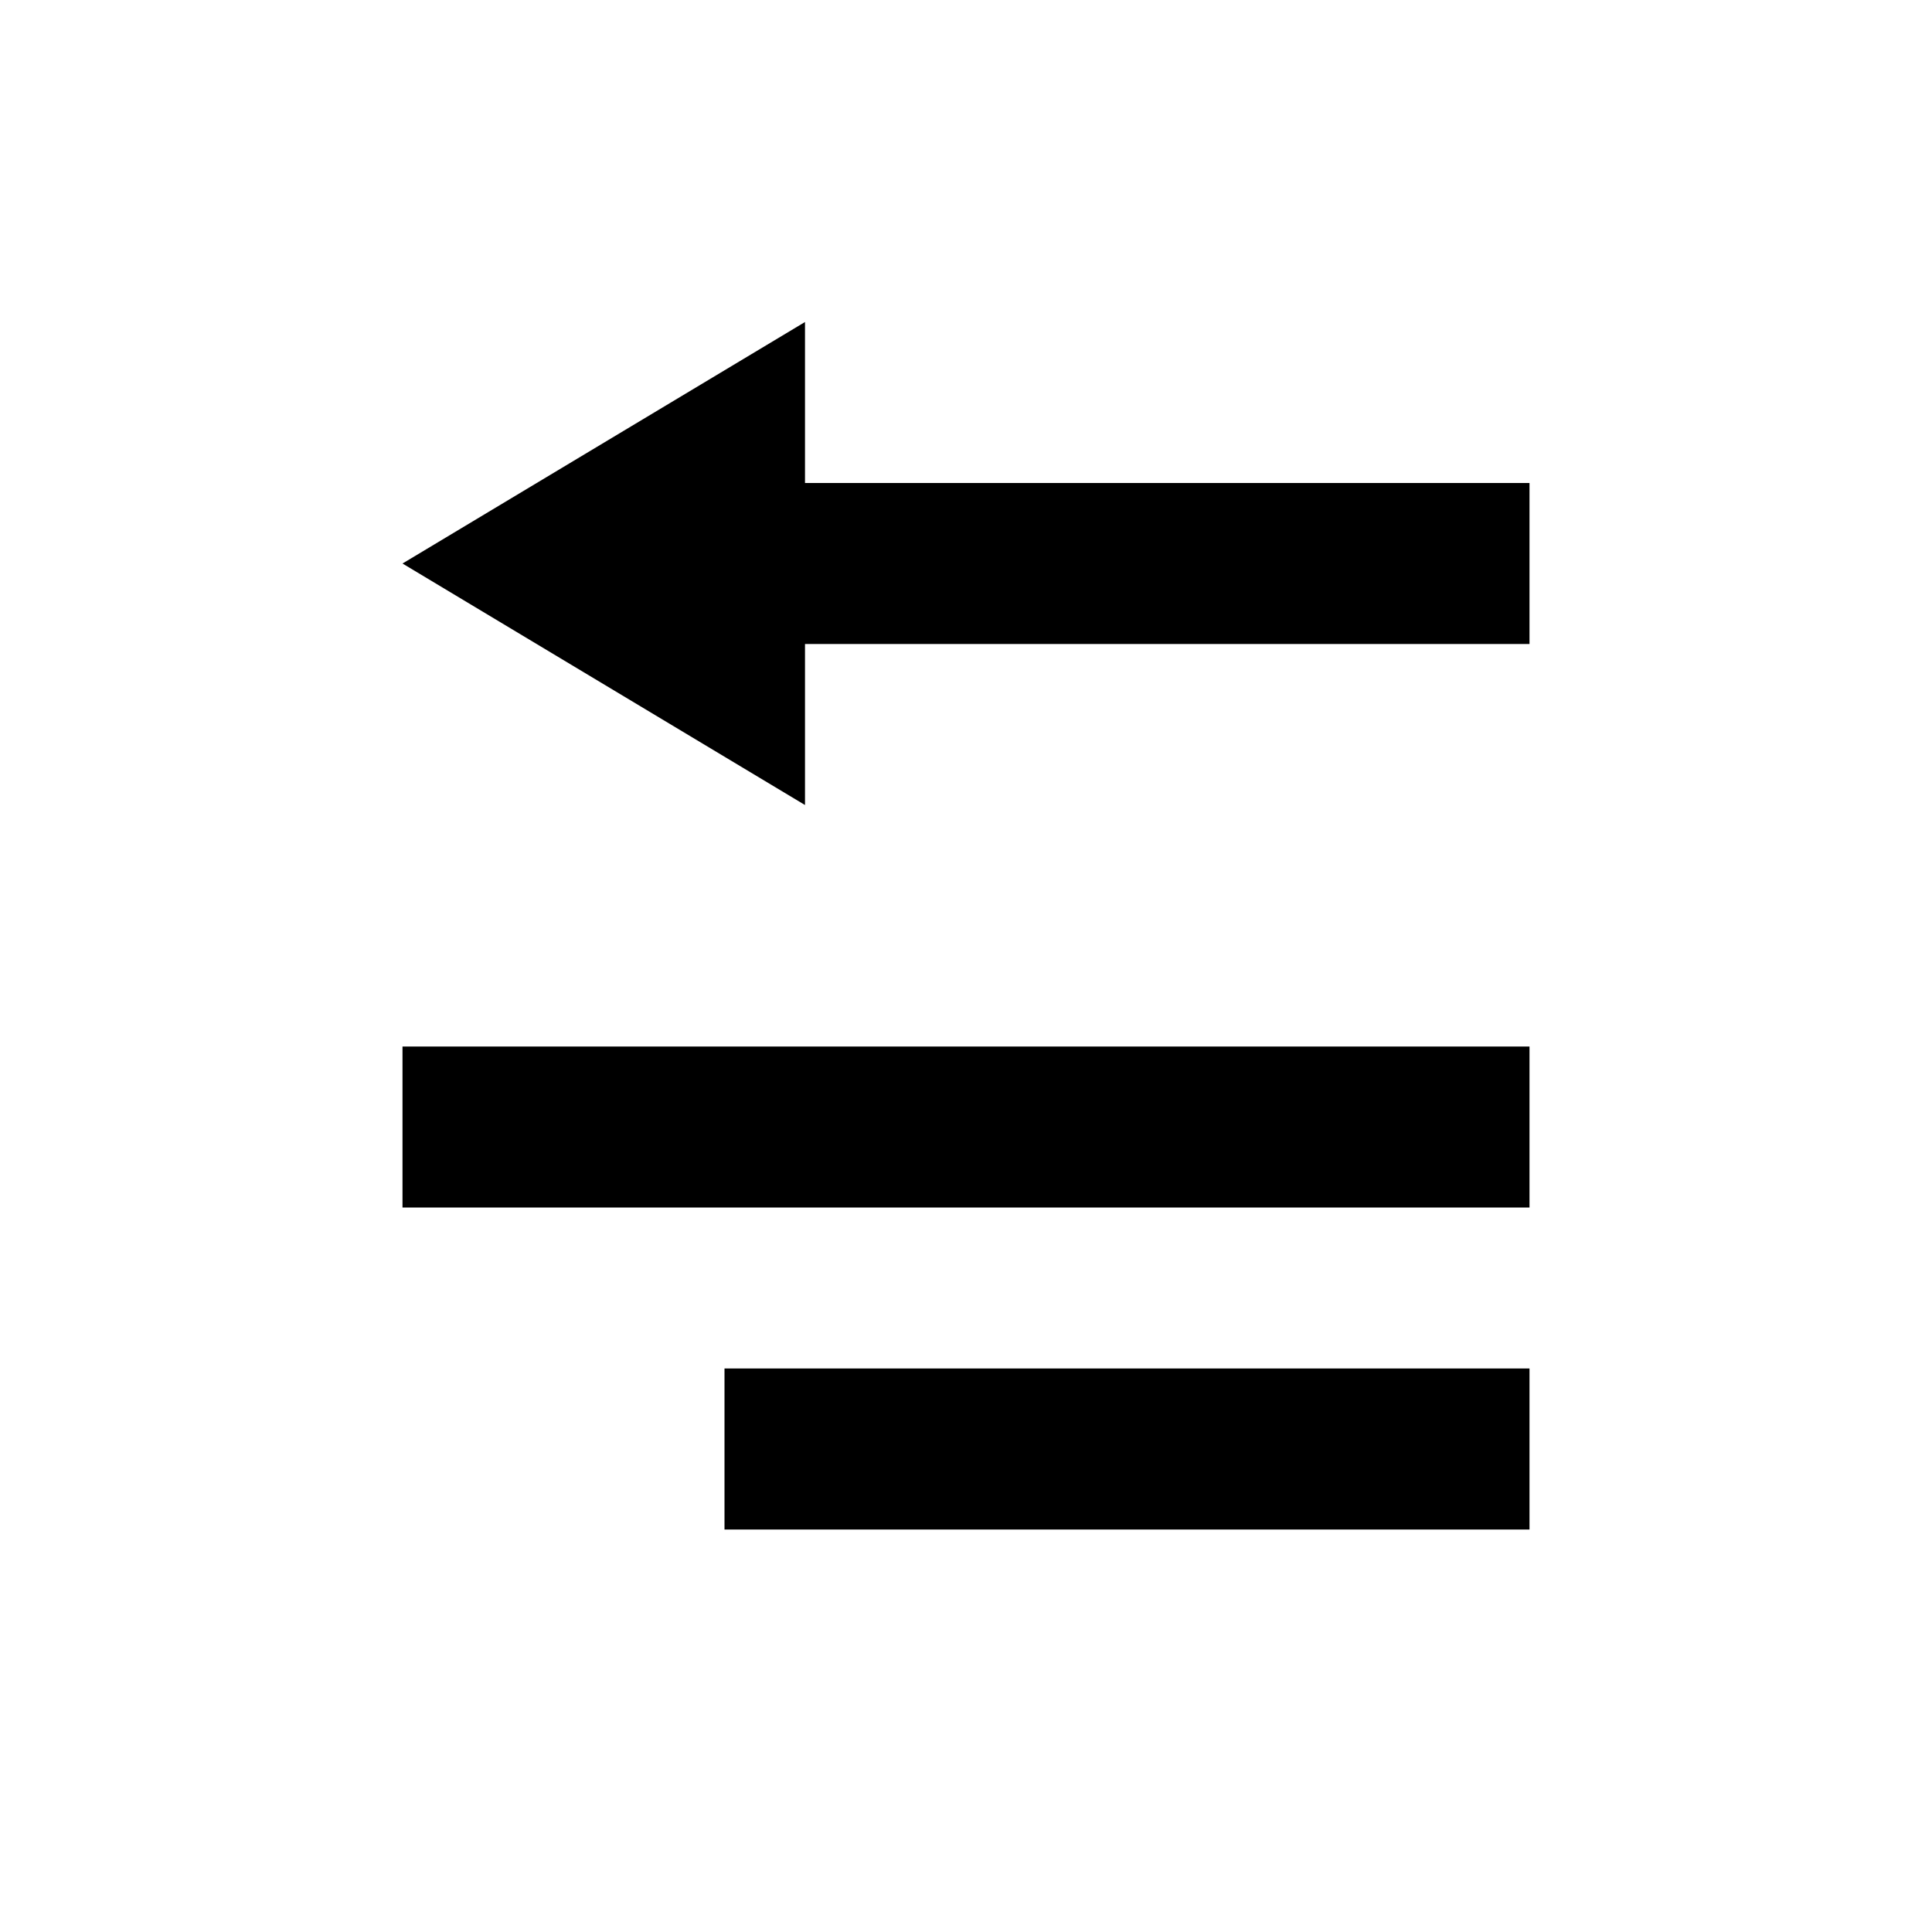
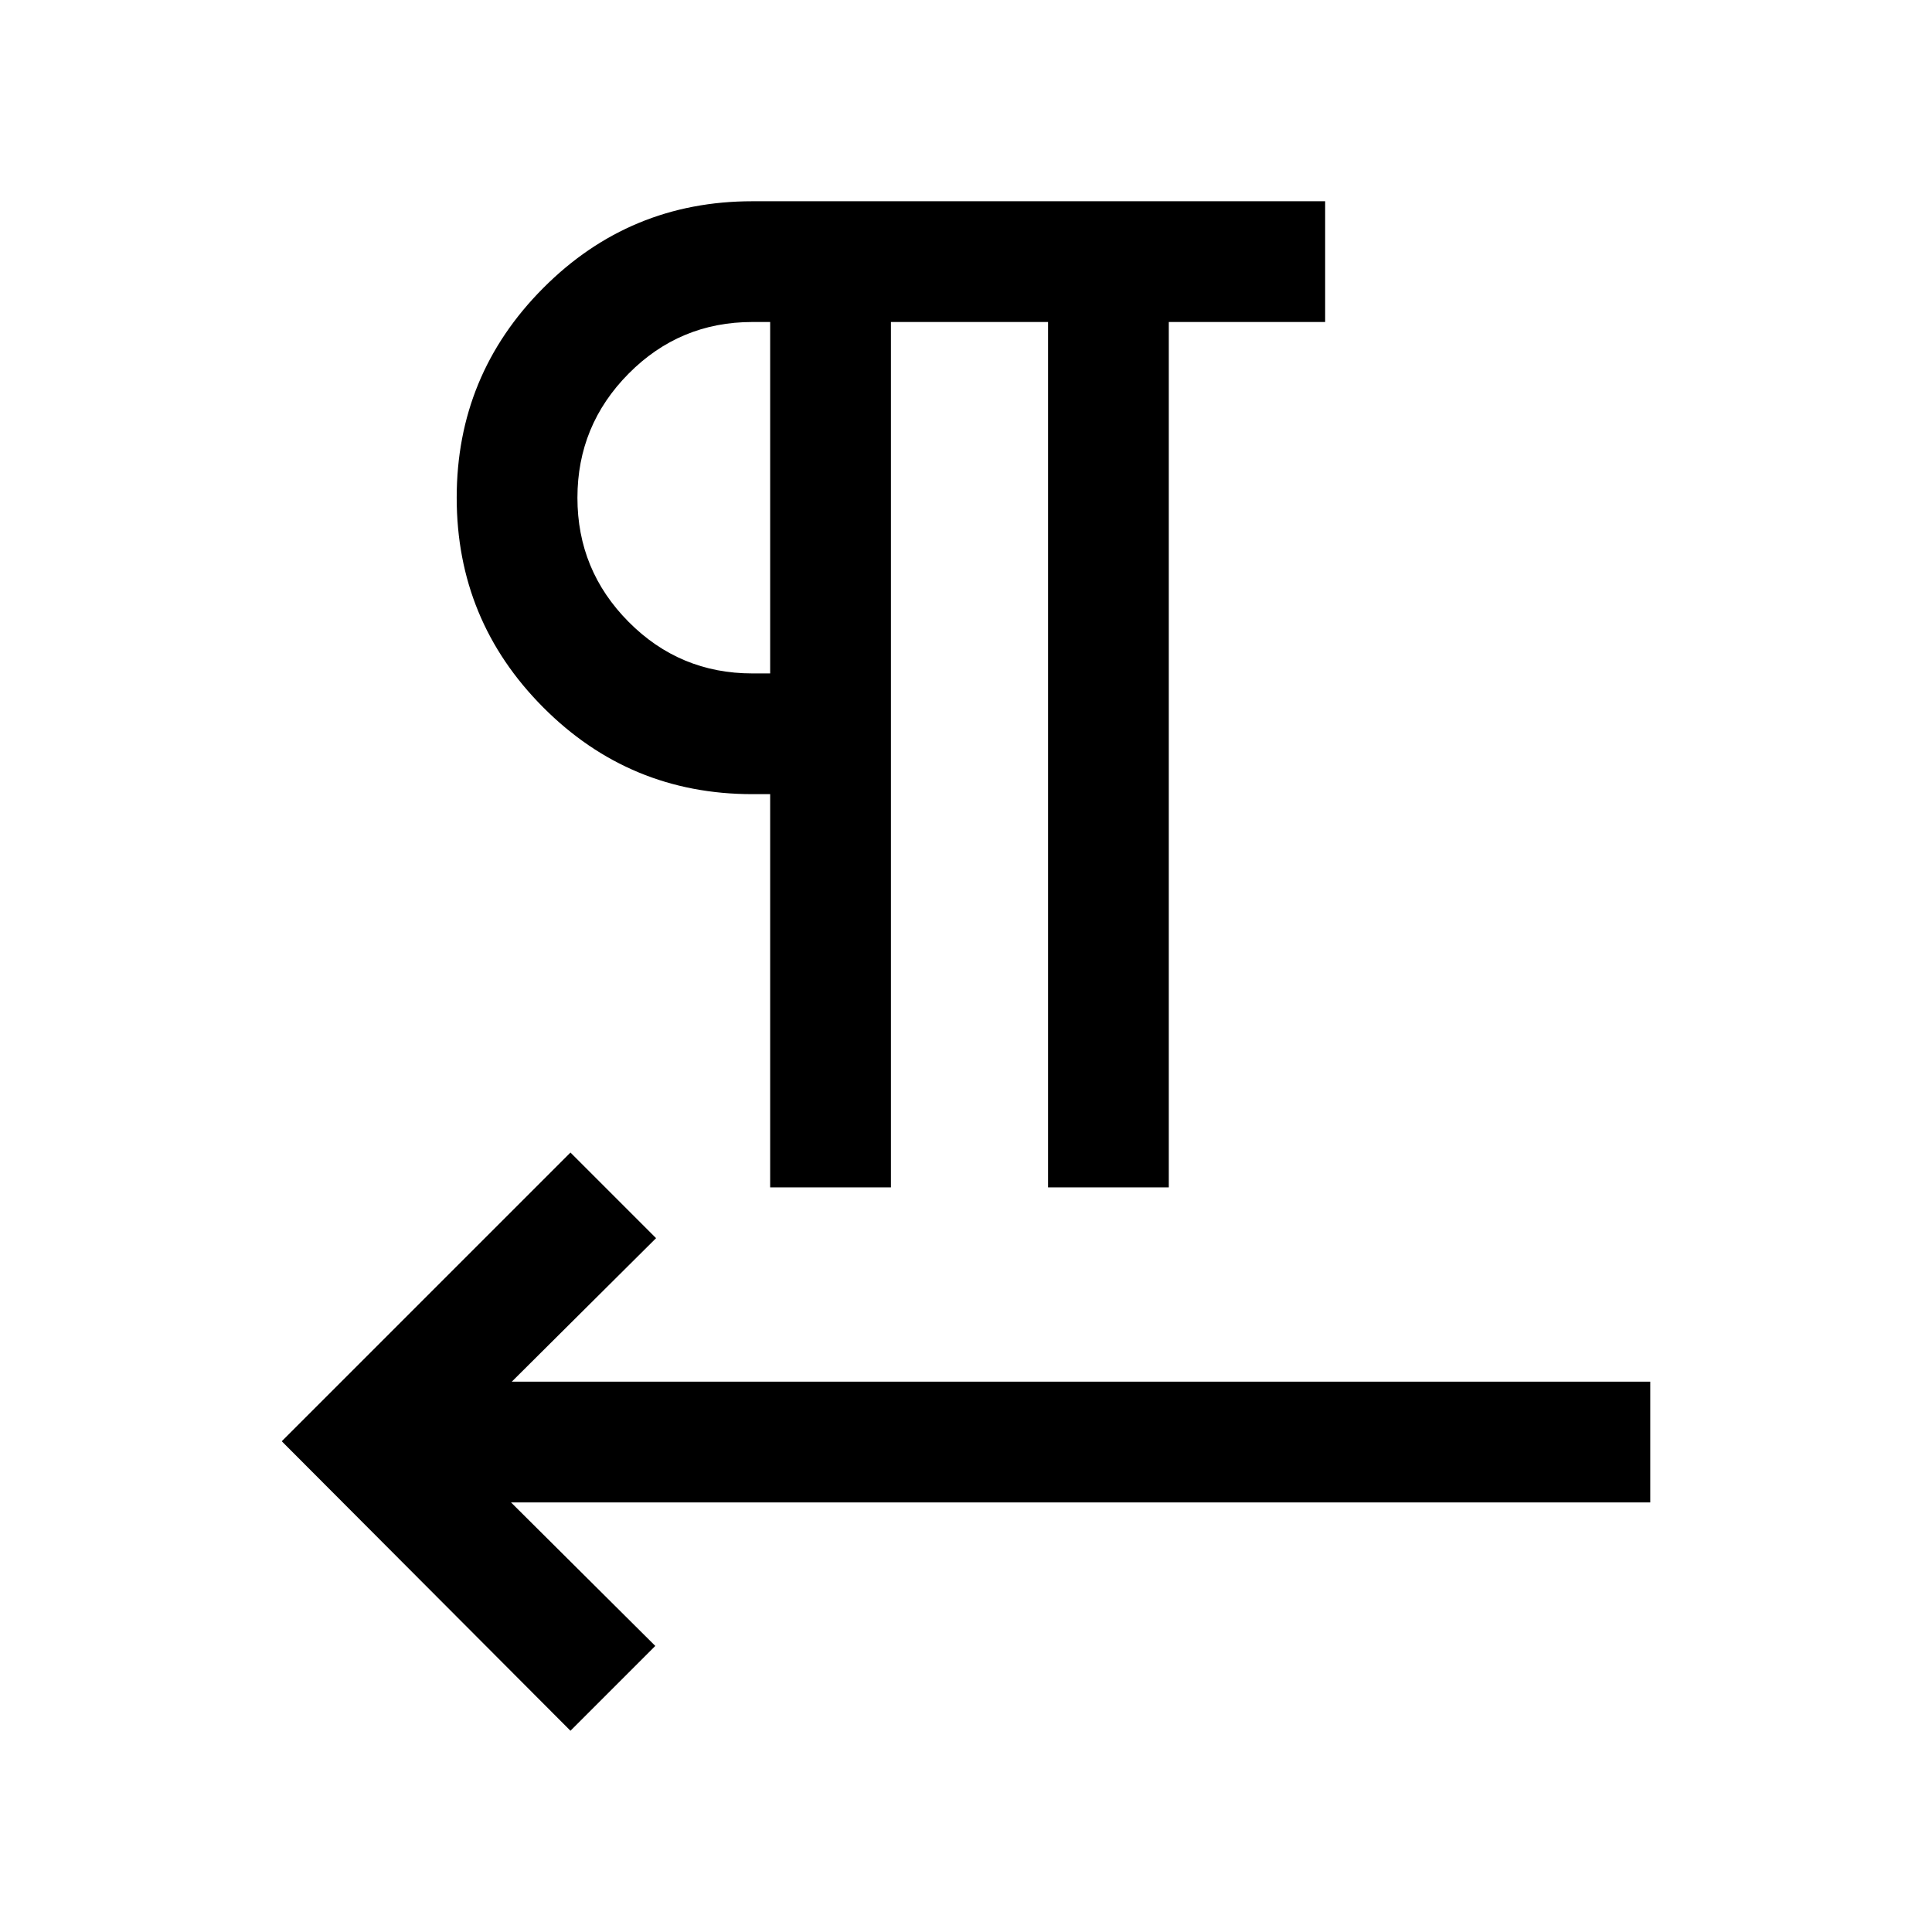
<svg xmlns="http://www.w3.org/2000/svg" height="24" viewBox="0 -960 960 960" width="24">
-   <path d="M400-720h360v80H400v-80Zm0-80-200 120 200 120v-240ZM200-440h560v80H200v-80Zm160 160h400v80H360v-80Z" />
+   <path d="M382.69-370v-195.39h-8.84q-61 0-103.96-43.15-42.96-43.15-42.96-104.15 0-61 42.96-104.15Q312.85-860 373.85-860h284.61v60h-77.69v430h-60v-430h-78.08v430h-60ZM253.92-213.46l71.69 71.31L283.46-100 140-243.85l143.46-143.46L326-344.77l-71.69 71.31H820v60H253.92Zm128.77-411.92V-800h-8.84q-36.08 0-61.5 25.66-25.43 25.66-25.43 61.69 0 36.04 25.43 61.65 25.42 25.62 61.5 25.62h8.84Zm0-87.31Z" />
</svg>
